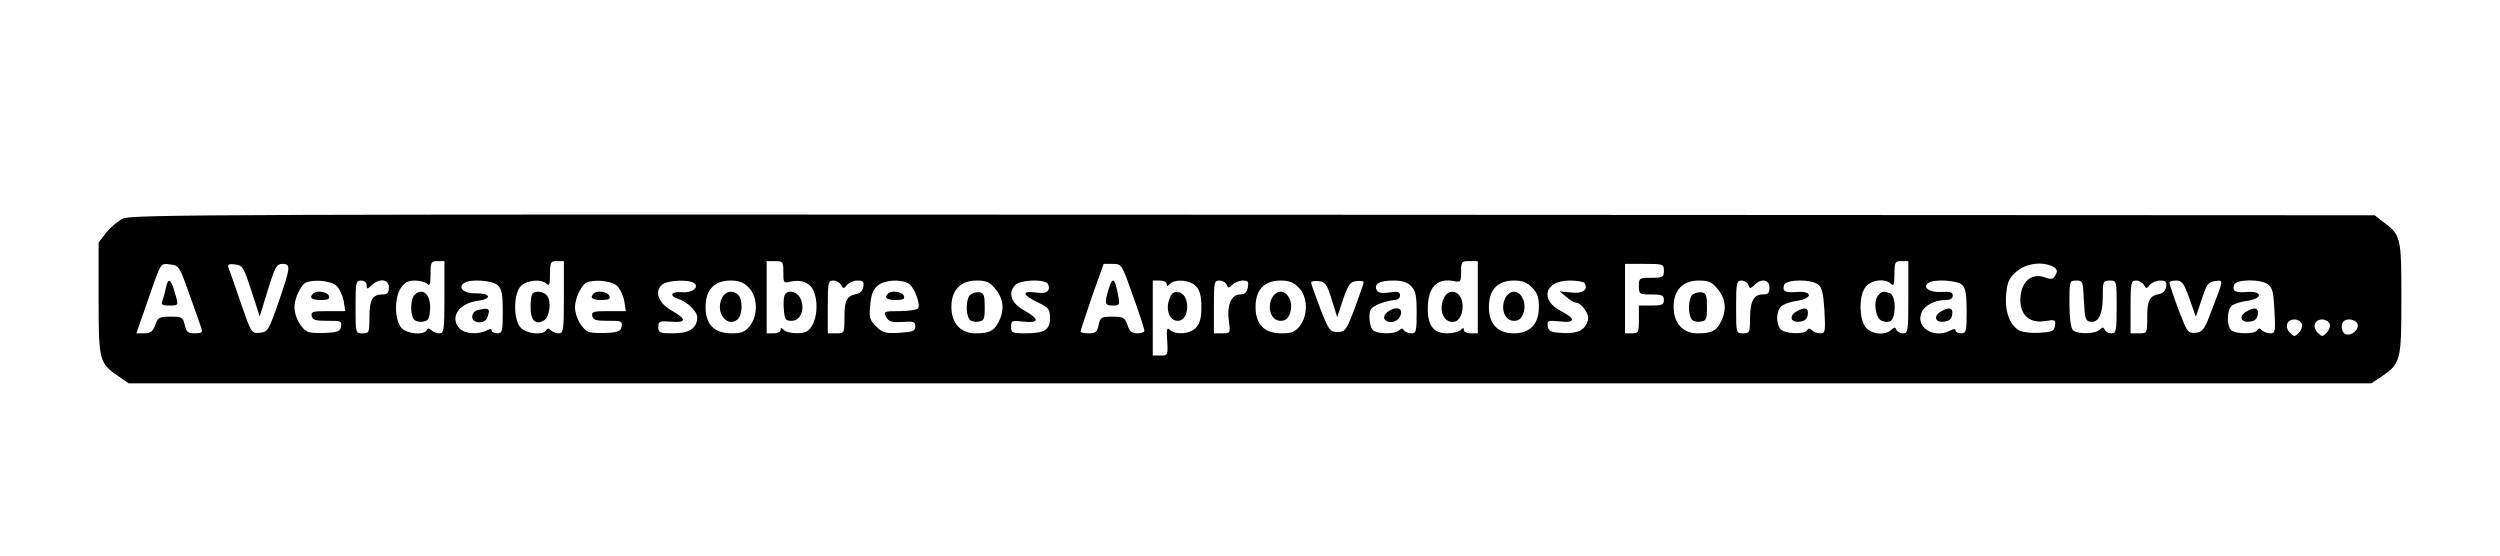
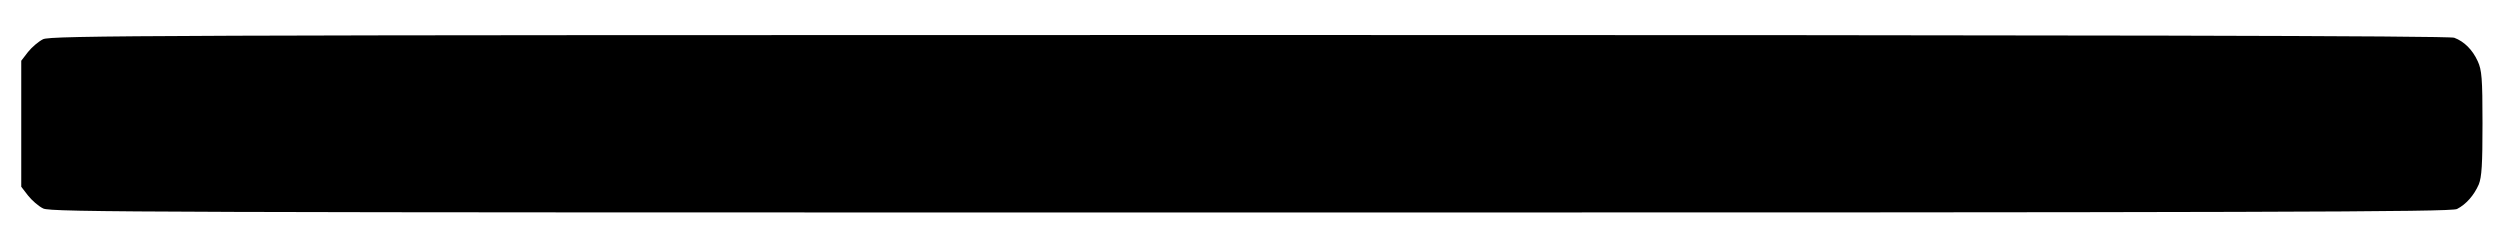
- <svg xmlns="http://www.w3.org/2000/svg" version="1.0" width="900pt" height="200pt" viewBox="0 0 900 200" preserveAspectRatio="xMidYMid meet">
-   <g transform="translate(0,200) scale(0.1,-0.1)" fill="#000000" stroke="none">
-     <path d="M442 1213 c-18 -9 -45 -32 -60 -51 l-27 -35 0 -203 c0 -225 2 -232 75 -281 l33 -23 4037 0 4037 0 33 22 c73 50 75 56 75 283 0 224 -1 229 -69 279 l-27 21 -4037 2 c-3723 2 -4040 1 -4070 -14z m1158 -283 c0 -119 -2 -130 -18 -130 -10 0 -23 5 -29 11 -8 8 -13 8 -17 0 -12 -19 -71 -13 -91 9 -25 28 -26 107 -2 143 13 20 26 27 50 27 18 0 38 -5 45 -12 9 -9 12 -2 12 35 0 43 2 47 25 47 l25 0 0 -130z m430 0 c0 -119 -2 -130 -18 -130 -10 0 -23 5 -29 11 -8 8 -13 8 -17 0 -12 -19 -71 -13 -92 10 -26 29 -26 119 0 148 21 23 75 28 94 9 9 -9 12 -2 12 35 0 43 2 47 25 47 l25 0 0 -130z m790 90 c0 -38 1 -40 25 -34 38 9 70 -3 83 -31 22 -49 11 -125 -22 -147 -17 -12 -71 -9 -84 4 -9 9 -12 9 -12 0 0 -7 -11 -12 -25 -12 l-25 0 0 130 0 130 30 0 c28 0 30 -2 30 -40z m2500 -90 l0 -130 -25 0 c-14 0 -25 5 -25 12 0 9 -3 9 -12 0 -7 -7 -29 -12 -49 -12 -47 0 -69 27 -69 87 0 79 32 113 95 101 23 -5 25 -2 25 33 0 37 2 39 30 39 l30 0 0 -130z m1550 0 c0 -121 -1 -130 -19 -130 -11 0 -21 6 -24 13 -4 10 -7 10 -18 0 -23 -23 -77 -16 -95 12 -21 32 -22 107 0 139 18 28 72 36 94 14 9 -9 12 -2 12 35 0 43 2 47 25 47 l25 0 0 -130z m-6188 10 c21 -58 40 -113 43 -122 5 -15 1 -18 -24 -18 -25 0 -30 5 -36 30 -6 28 -10 30 -51 30 -41 0 -46 -3 -55 -30 -9 -24 -17 -30 -40 -30 l-28 0 34 98 c57 164 51 154 87 150 32 -3 34 -6 70 -108z m223 13 l30 -92 29 94 c26 85 32 95 53 95 31 0 29 -13 -15 -140 -35 -100 -38 -105 -67 -108 -30 -3 -30 -2 -69 110 -21 62 -41 119 -44 126 -3 10 3 13 24 10 27 -3 31 -9 59 -95z m3174 -19 c23 -63 41 -120 41 -125 0 -5 -11 -9 -26 -9 -19 0 -28 7 -35 30 -10 27 -15 30 -54 30 -40 0 -44 -2 -50 -30 -5 -25 -11 -30 -36 -30 -16 0 -29 3 -29 7 0 3 19 59 41 125 l42 118 32 0 c33 0 33 0 74 -116z m1911 91 c0 -23 -4 -25 -45 -25 -43 0 -45 -1 -45 -30 0 -29 2 -30 45 -30 38 0 45 -3 45 -20 0 -17 -7 -20 -45 -20 l-45 0 0 -50 c0 -47 -2 -50 -25 -50 l-25 0 0 125 0 125 70 0 c68 0 70 -1 70 -25z m1401 15 c15 -9 17 -15 9 -30 -9 -16 -15 -17 -40 -8 -41 14 -75 -9 -84 -55 -13 -70 22 -113 85 -103 38 6 40 5 37 -16 -3 -20 -10 -23 -55 -26 -29 -2 -61 2 -73 8 -34 18 -53 67 -48 128 4 47 10 60 37 84 34 30 93 38 132 18z m-6182 -67 c12 -10 24 -35 28 -55 l6 -38 -62 0 c-54 0 -62 -2 -59 -17 3 -15 14 -18 56 -18 48 1 53 -1 50 -20 -2 -16 -12 -21 -47 -23 -25 -2 -55 -1 -68 2 -26 7 -53 53 -53 91 0 31 24 81 42 88 29 12 87 6 107 -10z m111 0 c0 -15 1 -15 18 0 29 27 62 22 62 -8 0 -19 -5 -25 -23 -25 -36 0 -47 -19 -47 -82 0 -55 -1 -58 -25 -58 -25 0 -25 0 -25 95 0 88 1 95 20 95 12 0 20 -7 20 -17z m472 0 c14 -13 18 -31 18 -95 0 -71 -2 -78 -20 -78 -11 0 -20 5 -20 10 0 7 -6 7 -19 0 -29 -15 -77 -12 -95 6 -39 39 -6 92 64 101 53 7 47 28 -8 27 -43 -1 -66 21 -40 38 23 14 100 9 120 -9z m427 0 c12 -10 24 -35 28 -55 l6 -38 -62 0 c-54 0 -62 -2 -59 -17 3 -15 14 -18 56 -18 48 1 53 -1 50 -20 -2 -16 -12 -21 -47 -23 -25 -2 -55 -1 -68 2 -26 7 -53 53 -53 91 0 31 24 81 42 88 29 12 87 6 107 -10z m278 9 c23 -15 -4 -37 -42 -34 -37 4 -48 -12 -16 -23 34 -10 71 -46 71 -67 0 -39 -28 -58 -87 -58 -48 0 -53 2 -53 23 0 20 4 22 45 19 57 -5 58 9 3 40 -49 27 -64 72 -32 95 19 14 92 17 111 5z m198 -17 c33 -32 35 -100 4 -139 -17 -21 -29 -26 -65 -26 -63 0 -94 32 -94 95 0 62 32 95 90 95 30 0 47 -6 65 -25z m333 9 c8 -14 10 -14 21 0 8 9 24 16 38 16 20 0 24 -4 21 -22 -2 -13 -11 -24 -23 -26 -37 -7 -45 -23 -45 -83 0 -59 0 -59 -30 -59 l-30 0 0 95 c0 88 2 95 20 95 10 0 23 -7 28 -16z m242 6 c20 -11 45 -74 35 -90 -3 -5 -33 -10 -66 -10 -57 0 -59 -1 -49 -21 10 -17 19 -20 58 -18 41 3 47 1 47 -16 0 -17 -8 -20 -57 -23 -51 -3 -61 0 -84 23 -23 23 -26 32 -21 78 3 37 11 56 27 69 24 20 80 24 110 8z m314 -21 c29 -35 33 -76 11 -118 -17 -33 -33 -41 -84 -41 -53 0 -86 37 -86 95 0 61 33 95 91 95 35 0 47 -5 68 -31z m184 23 c7 -5 10 -16 7 -24 -5 -12 -16 -15 -46 -11 -52 7 -49 -8 6 -35 41 -20 45 -25 45 -57 0 -43 -20 -55 -89 -55 -47 0 -51 2 -51 24 0 22 3 23 45 18 57 -6 58 9 3 40 -48 26 -61 63 -33 92 17 17 90 22 113 8z m432 -4 c0 -9 3 -9 12 0 19 19 73 14 94 -9 14 -15 19 -36 19 -74 0 -38 -5 -59 -19 -74 -21 -24 -74 -28 -95 -8 -10 10 -12 2 -9 -41 3 -51 2 -52 -24 -52 l-28 0 0 135 0 135 25 0 c14 0 25 -5 25 -12z m216 -3 c5 -13 8 -13 21 0 8 8 25 15 37 15 19 0 22 -4 18 -25 -3 -18 -11 -25 -28 -25 -32 0 -48 -40 -40 -97 6 -42 5 -43 -24 -43 l-30 0 0 95 c0 89 1 95 20 95 11 0 23 -7 26 -15z m259 -10 c33 -32 35 -100 4 -139 -17 -21 -29 -26 -65 -26 -63 0 -94 32 -94 95 0 62 32 95 90 95 30 0 47 -6 65 -25z m119 -43 l20 -64 21 64 c19 54 25 63 48 66 15 2 27 0 26 -5 0 -4 -15 -46 -32 -93 -31 -80 -34 -85 -62 -85 -27 0 -31 5 -62 84 -18 47 -33 89 -33 94 0 4 12 7 27 5 24 -3 30 -11 47 -66z m286 48 c16 -16 20 -33 20 -95 0 -68 -2 -75 -19 -75 -11 0 -23 5 -27 11 -4 8 -9 8 -17 0 -15 -15 -80 -14 -95 1 -7 7 -12 27 -12 46 0 28 5 35 35 48 19 7 44 14 55 14 12 0 20 7 20 16 0 14 -7 16 -39 11 -30 -4 -41 -1 -46 11 -8 21 12 32 63 32 29 0 48 -6 62 -20z m435 -5 c19 -18 25 -35 25 -70 0 -62 -32 -95 -90 -95 -58 0 -90 33 -90 95 0 62 32 95 90 95 30 0 47 -6 65 -25z m189 16 c15 -24 -6 -39 -47 -34 l-42 4 24 -20 c13 -12 29 -21 37 -21 7 0 21 -11 30 -25 13 -21 15 -31 6 -50 -13 -28 -42 -38 -98 -33 -31 2 -40 7 -42 24 -3 20 0 21 42 17 58 -7 60 9 6 37 -79 40 -59 110 31 110 26 0 50 -4 53 -9z m480 -22 c29 -35 33 -76 11 -118 -17 -33 -33 -41 -84 -41 -53 0 -86 37 -86 95 0 61 33 95 91 95 35 0 47 -5 68 -31z m110 15 c5 -14 7 -14 22 0 25 25 54 20 54 -9 0 -20 -5 -25 -25 -25 -32 0 -45 -26 -45 -89 0 -48 -2 -51 -25 -51 -25 0 -25 0 -25 95 0 87 2 95 19 95 10 0 22 -7 25 -16z m251 2 c14 -10 19 -30 23 -95 4 -75 3 -81 -15 -81 -10 0 -24 5 -30 11 -8 8 -13 8 -17 0 -11 -16 -82 -13 -96 4 -17 20 -16 64 2 82 9 8 34 17 57 20 56 8 58 36 1 32 -44 -4 -55 3 -47 26 8 19 95 21 122 1z m519 -2 c12 -11 16 -36 16 -95 0 -72 -2 -79 -20 -79 -11 0 -20 5 -20 10 0 7 -6 7 -19 0 -59 -31 -127 12 -103 66 12 26 48 44 88 44 15 0 24 6 24 16 0 12 -9 15 -41 13 -42 -3 -71 17 -46 33 22 14 105 9 121 -8z m438 -56 c3 -63 6 -73 22 -76 30 -6 46 26 46 90 0 55 1 58 25 58 25 0 25 0 25 -95 0 -87 -2 -95 -19 -95 -11 0 -21 6 -24 13 -4 10 -7 10 -18 0 -17 -16 -81 -17 -97 -1 -7 7 -12 44 -12 95 0 81 0 83 25 83 23 0 24 -3 27 -72z m216 56 c8 -14 10 -14 21 0 8 9 24 16 38 16 20 0 24 -4 21 -22 -2 -13 -11 -24 -23 -26 -37 -7 -45 -23 -45 -83 0 -59 0 -59 -30 -59 l-30 0 0 95 c0 88 2 95 20 95 10 0 23 -7 28 -16z m164 -49 l23 -65 21 62 c18 55 24 63 48 66 32 4 32 9 -13 -108 -25 -67 -31 -75 -57 -78 -28 -2 -30 1 -62 85 -18 48 -32 91 -32 96 0 4 11 7 24 7 21 0 28 -9 48 -65z m283 51 c16 -12 20 -29 23 -95 4 -74 3 -81 -15 -81 -10 0 -24 5 -30 11 -8 8 -13 8 -17 0 -10 -15 -79 -14 -94 1 -17 17 -15 73 3 88 8 6 32 14 55 17 56 8 56 36 0 32 -44 -4 -55 3 -47 26 8 20 95 21 122 1z m122 -142 c3 -8 -2 -23 -11 -32 -15 -15 -17 -15 -32 0 -21 21 -11 48 16 48 11 0 23 -7 27 -16z m100 0 c3 -8 -2 -23 -11 -32 -15 -15 -17 -15 -32 0 -21 21 -11 48 16 48 11 0 23 -7 27 -16z m100 0 c7 -20 -22 -45 -43 -37 -14 5 -19 35 -7 46 12 13 44 7 50 -9z" />
-     <path d="M1492 938 c-14 -14 -16 -67 -3 -86 4 -8 19 -12 32 -10 20 2 25 10 27 41 5 55 -26 85 -56 55z" />
-     <path d="M1917 943 c-4 -3 -7 -26 -7 -50 0 -47 19 -65 49 -46 20 12 27 69 10 89 -12 15 -41 19 -52 7z" />
-     <path d="M2824 936 c-3 -8 -4 -31 -2 -52 3 -34 6 -39 28 -39 32 0 49 42 32 80 -13 27 -49 34 -58 11z" />
-     <path d="M5200 931 c-24 -45 -3 -97 36 -89 24 4 37 49 25 81 -12 32 -45 36 -61 8z" />
-     <path d="M6761 936 c-17 -20 -10 -77 10 -89 9 -6 24 -7 33 -4 22 9 23 92 0 101 -23 9 -30 8 -43 -8z" />
-     <path d="M597 963 c-3 -16 -9 -36 -12 -45 -6 -15 -2 -18 24 -18 35 0 35 -1 19 51 -13 46 -23 50 -31 12z" />
-     <path d="M3992 962 c-17 -55 -15 -62 14 -62 25 0 26 2 19 38 -11 61 -20 67 -33 24z" />
-     <path d="M1127 943 c-15 -15 -5 -23 28 -23 26 0 33 3 29 15 -6 15 -45 21 -57 8z" />
-     <path d="M1718 883 c-10 -2 -18 -13 -18 -24 0 -24 45 -27 54 -3 13 34 6 38 -36 27z" />
-     <path d="M2137 943 c-15 -15 -5 -23 28 -23 26 0 33 3 29 15 -6 15 -45 21 -57 8z" />
-     <path d="M2598 925 c-23 -51 20 -106 57 -75 18 15 20 71 3 88 -20 20 -48 14 -60 -13z" />
-     <path d="M3197 943 c-15 -15 -5 -23 28 -23 26 0 33 3 29 15 -6 15 -45 21 -57 8z" />
-     <path d="M3492 938 c-14 -14 -16 -66 -3 -86 4 -8 19 -12 32 -10 22 3 24 8 24 53 0 42 -3 50 -20 53 -11 1 -26 -3 -33 -10z" />
-     <path d="M4210 924 c-15 -39 0 -79 30 -79 44 0 46 97 2 103 -16 3 -25 -4 -32 -24z" />
-     <path d="M4578 925 c-17 -38 0 -80 32 -80 18 0 27 8 34 27 13 36 -6 78 -34 78 -12 0 -25 -10 -32 -25z" />
-     <path d="M4995 877 c-10 -8 -15 -19 -11 -25 11 -18 44 -14 55 7 17 31 -10 42 -44 18z" />
-     <path d="M5418 925 c-17 -38 0 -80 32 -80 18 0 27 8 34 27 13 36 -6 78 -34 78 -12 0 -25 -10 -32 -25z" />
-     <path d="M6092 938 c-14 -14 -16 -66 -3 -86 4 -8 19 -12 32 -10 22 3 24 8 24 53 0 42 -3 50 -20 53 -11 1 -26 -3 -33 -10z" />
-     <path d="M6468 879 c-29 -16 -22 -41 10 -37 19 2 28 9 30 26 4 24 -11 28 -40 11z" />
-     <path d="M6988 879 c-29 -16 -22 -41 10 -37 19 2 28 9 30 26 4 24 -11 28 -40 11z" />
-     <path d="M8088 879 c-29 -16 -22 -41 10 -37 19 2 28 9 30 26 4 24 -11 28 -40 11z" />
+ <svg xmlns="http://www.w3.org/2000/svg" version="1.0" width="1000pt" height="100pt" viewBox="0 0 1000 100" preserveAspectRatio="xMidYMid meet">
+   <g transform="translate(0,100) scale(0.1,-0.1)" fill="#000000" stroke="none">
+     <path d="M172 843 c-18 -9 -45 -32 -60 -51 l-27 -35 0 -252 0 -252 27 -35 c15 -19 42 -43 61 -52 32 -15 406 -16 4832 -16 4099 0 4800 2 4823 14 37 19 68 55 87 98 12 30 15 80 15 245 0 181 -3 213 -19 248 -21 46 -54 79 -94 94 -20 8 -1450 11 -4820 11 -4416 0 -4795 -2 -4825 -17z" />
  </g>
</svg>
